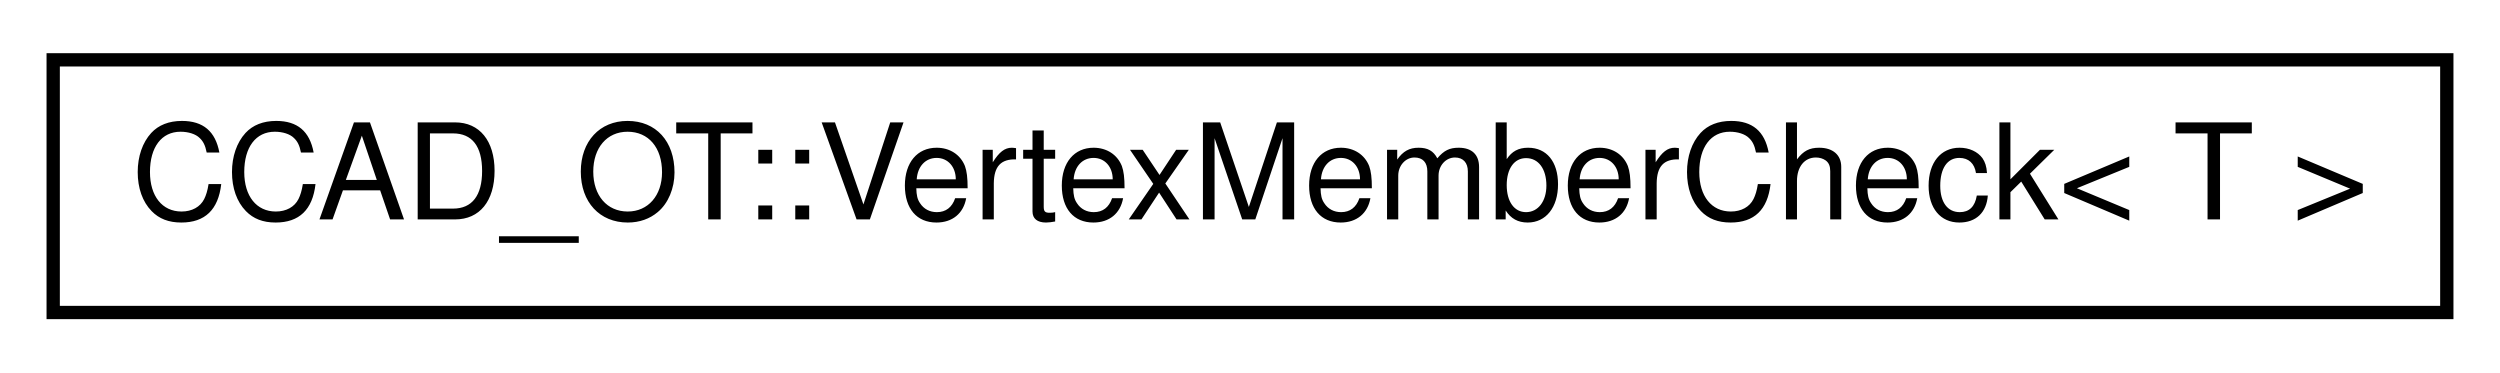
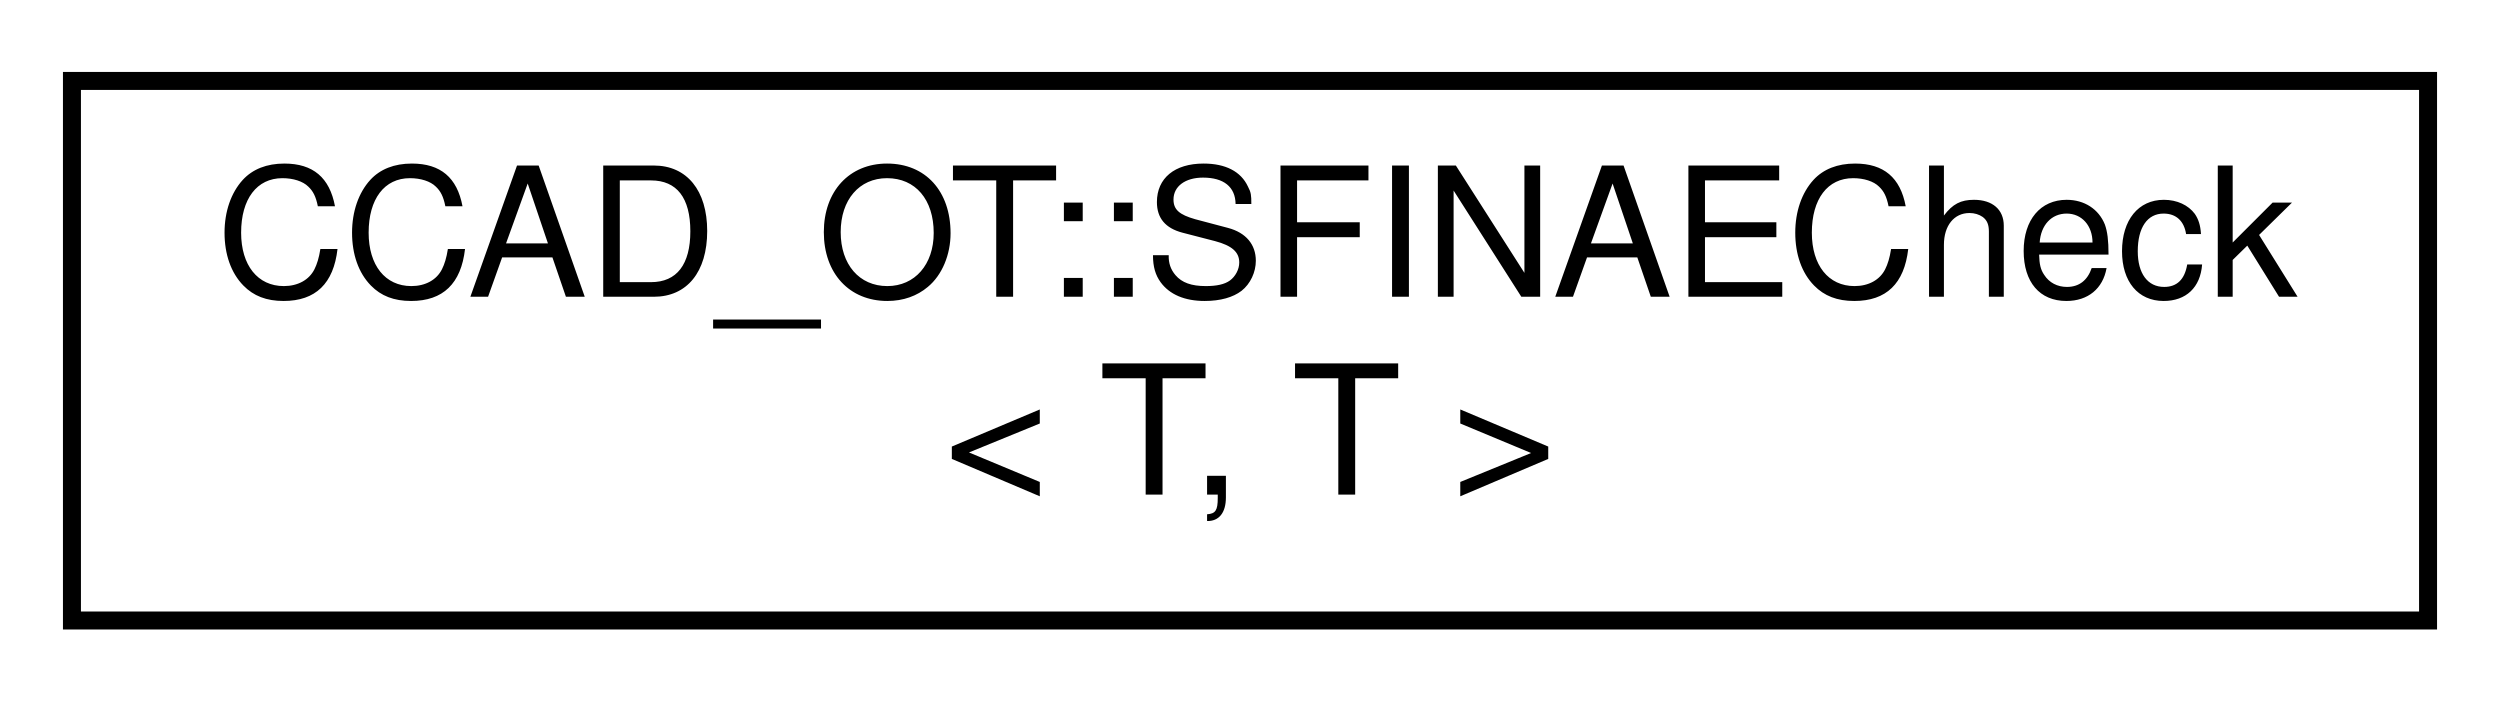
- <svg xmlns="http://www.w3.org/2000/svg" xmlns:xlink="http://www.w3.org/1999/xlink" width="188pt" height="28pt" viewBox="0.00 0.00 188.00 28.00">
-   <g id="graph0" class="graph" transform="scale(1 1) rotate(0) translate(4 24)">
+ <svg xmlns="http://www.w3.org/2000/svg" xmlns:xlink="http://www.w3.org/1999/xlink" width="139pt" height="39pt" viewBox="0.00 0.00 139.00 39.00">
+   <g id="graph0" class="graph" transform="scale(1 1) rotate(0) translate(4 35)">
    <g id="node1" class="node">
      <g id="a_node1">
-         <a xlink:href="struct_c_c_a_d___o_t_1_1_vertex_member_check.html" target="_top" xlink:title=" ">
-           <polygon fill="none" stroke="black" points="0,-0.5 0,-19.5 180,-19.5 180,-0.5 0,-0.5" />
-           <text text-anchor="middle" x="90" y="-7.5" font-family="Helvetica,sans-Serif" font-size="10.00">CCAD_OT::VertexMemberCheck&lt; T &gt;</text>
+         <a xlink:href="struct_c_c_a_d___o_t_1_1_s_f_i_n_a_e_check.html" target="_top" xlink:title=" ">
+           <polygon fill="none" stroke="black" points="0,-0.5 0,-30.5 131,-30.5 131,-0.5 0,-0.5" />
+           <text text-anchor="start" x="8" y="-18.5" font-family="Helvetica,sans-Serif" font-size="10.00">CCAD_OT::SFINAECheck</text>
+           <text text-anchor="middle" x="65.5" y="-7.5" font-family="Helvetica,sans-Serif" font-size="10.00">&lt; T, T &gt;</text>
        </a>
      </g>
    </g>
  </g>
</svg>
